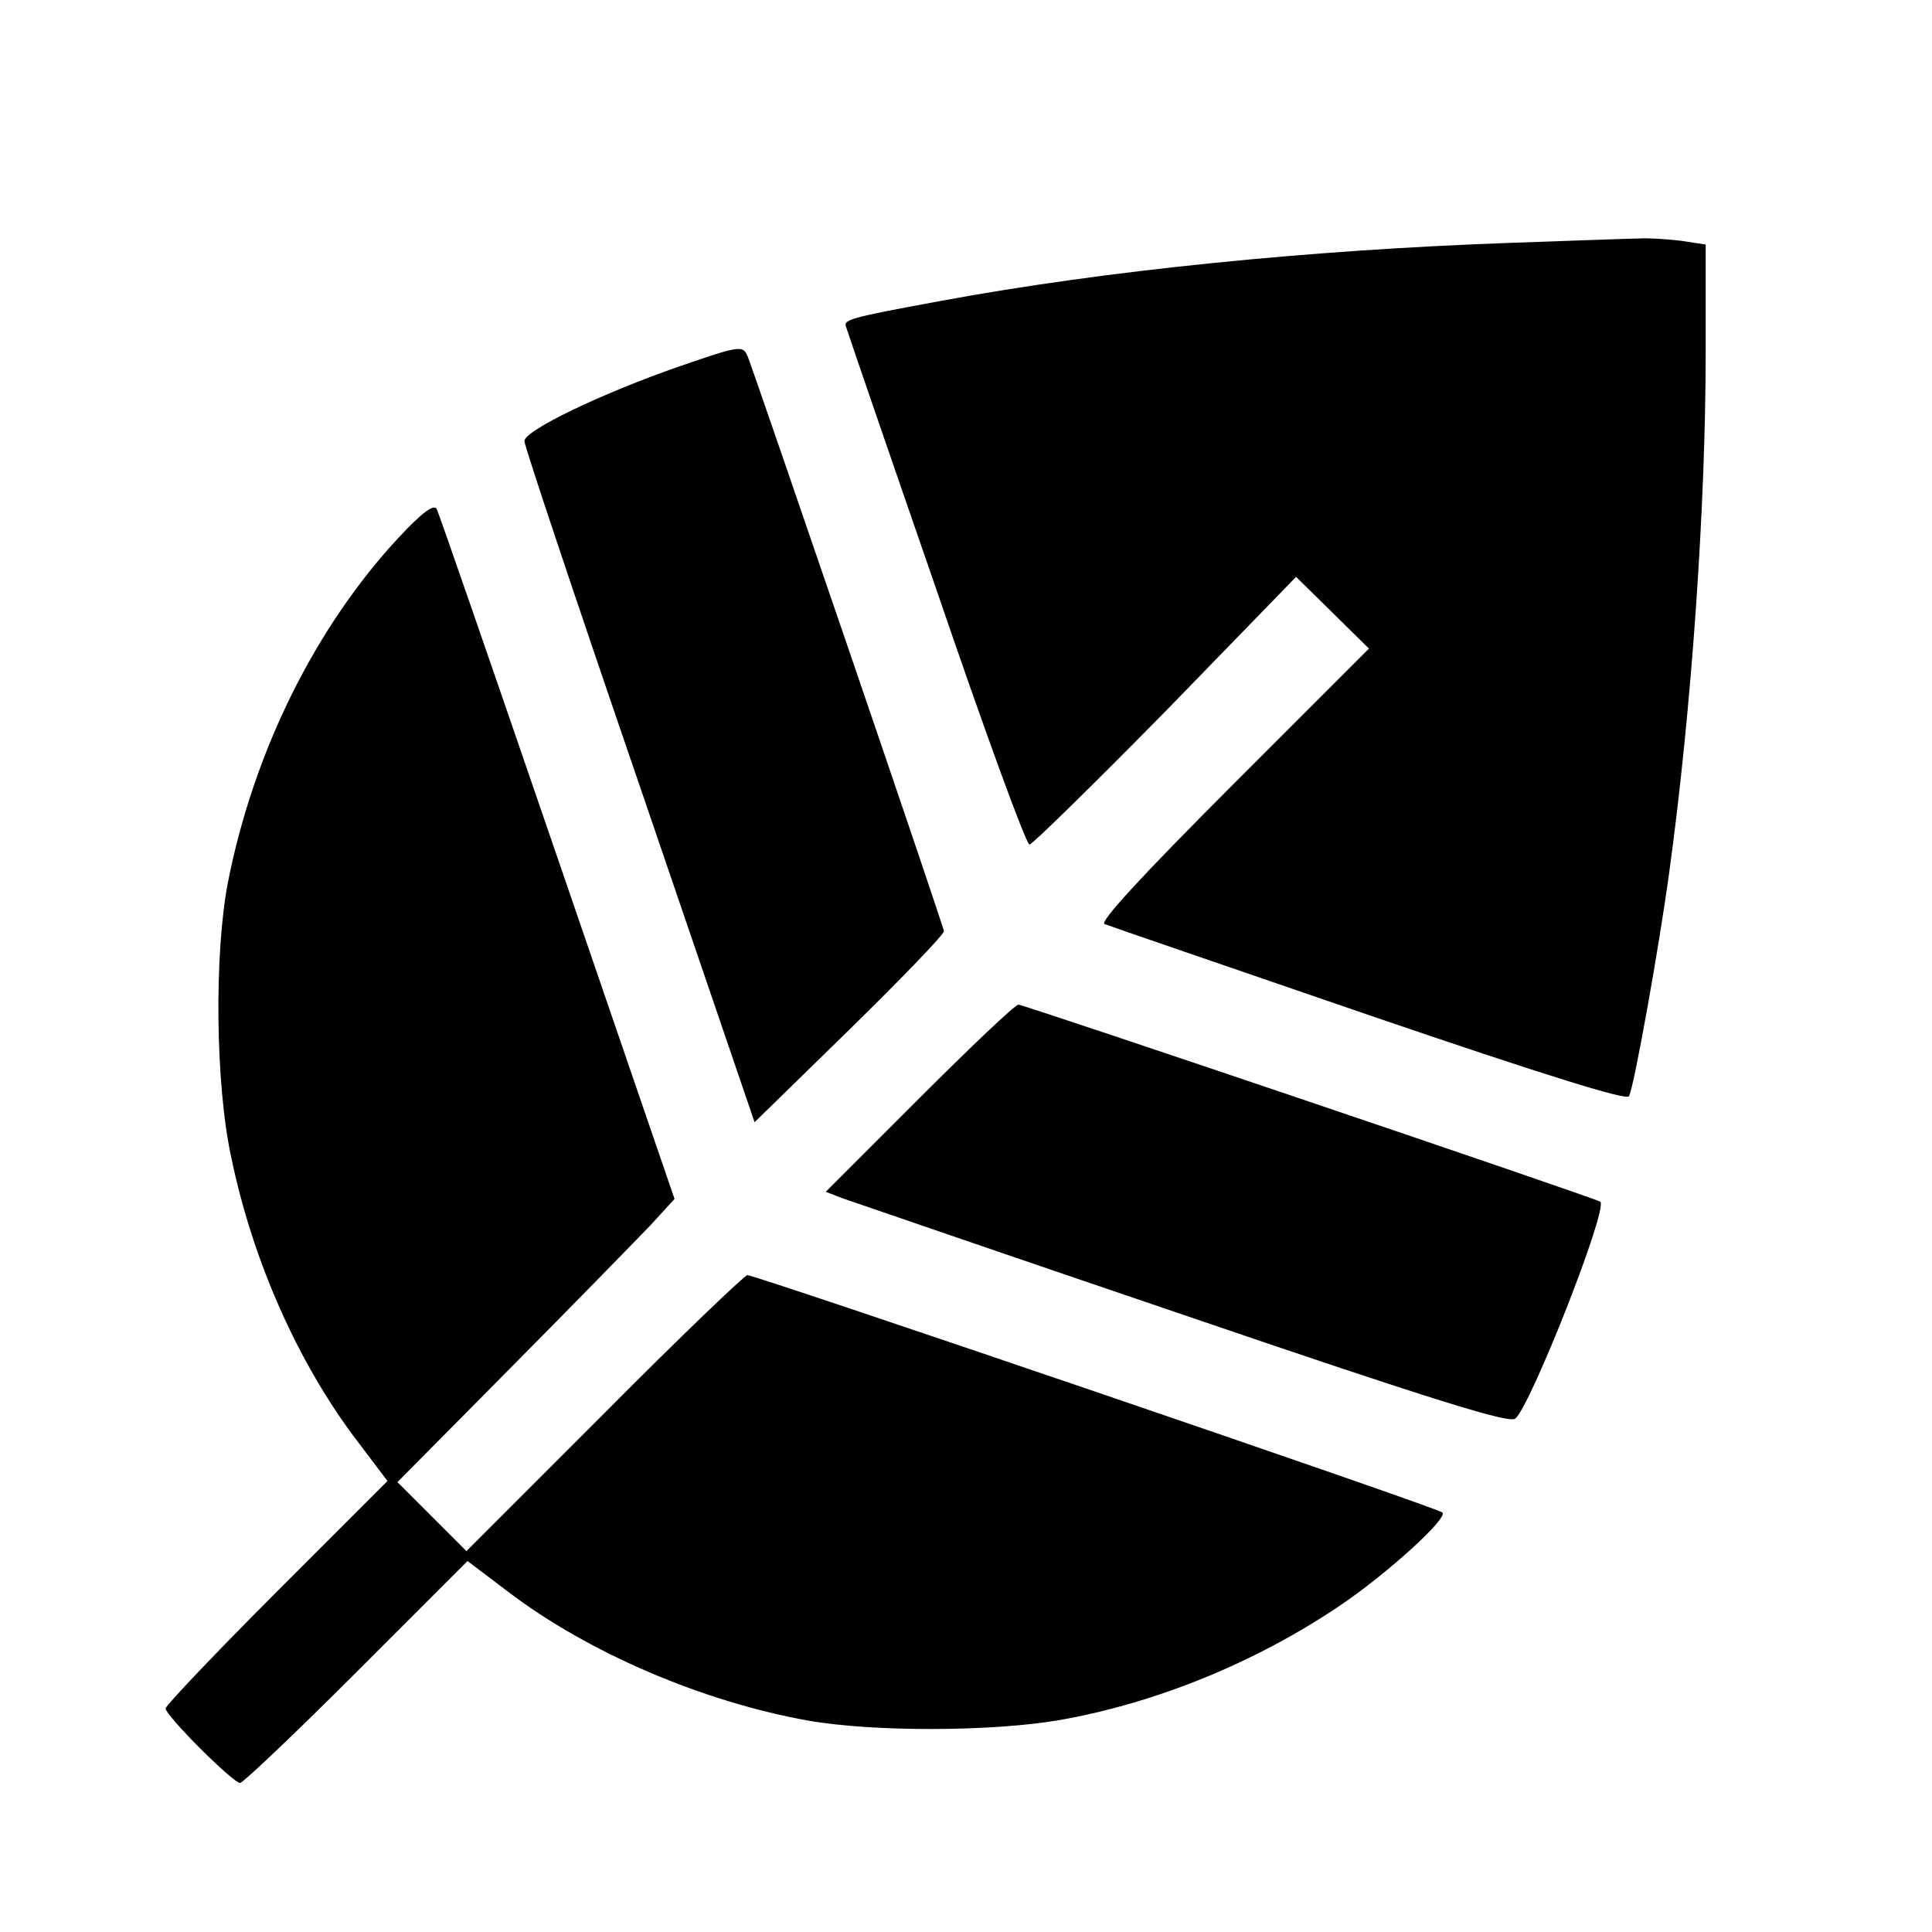
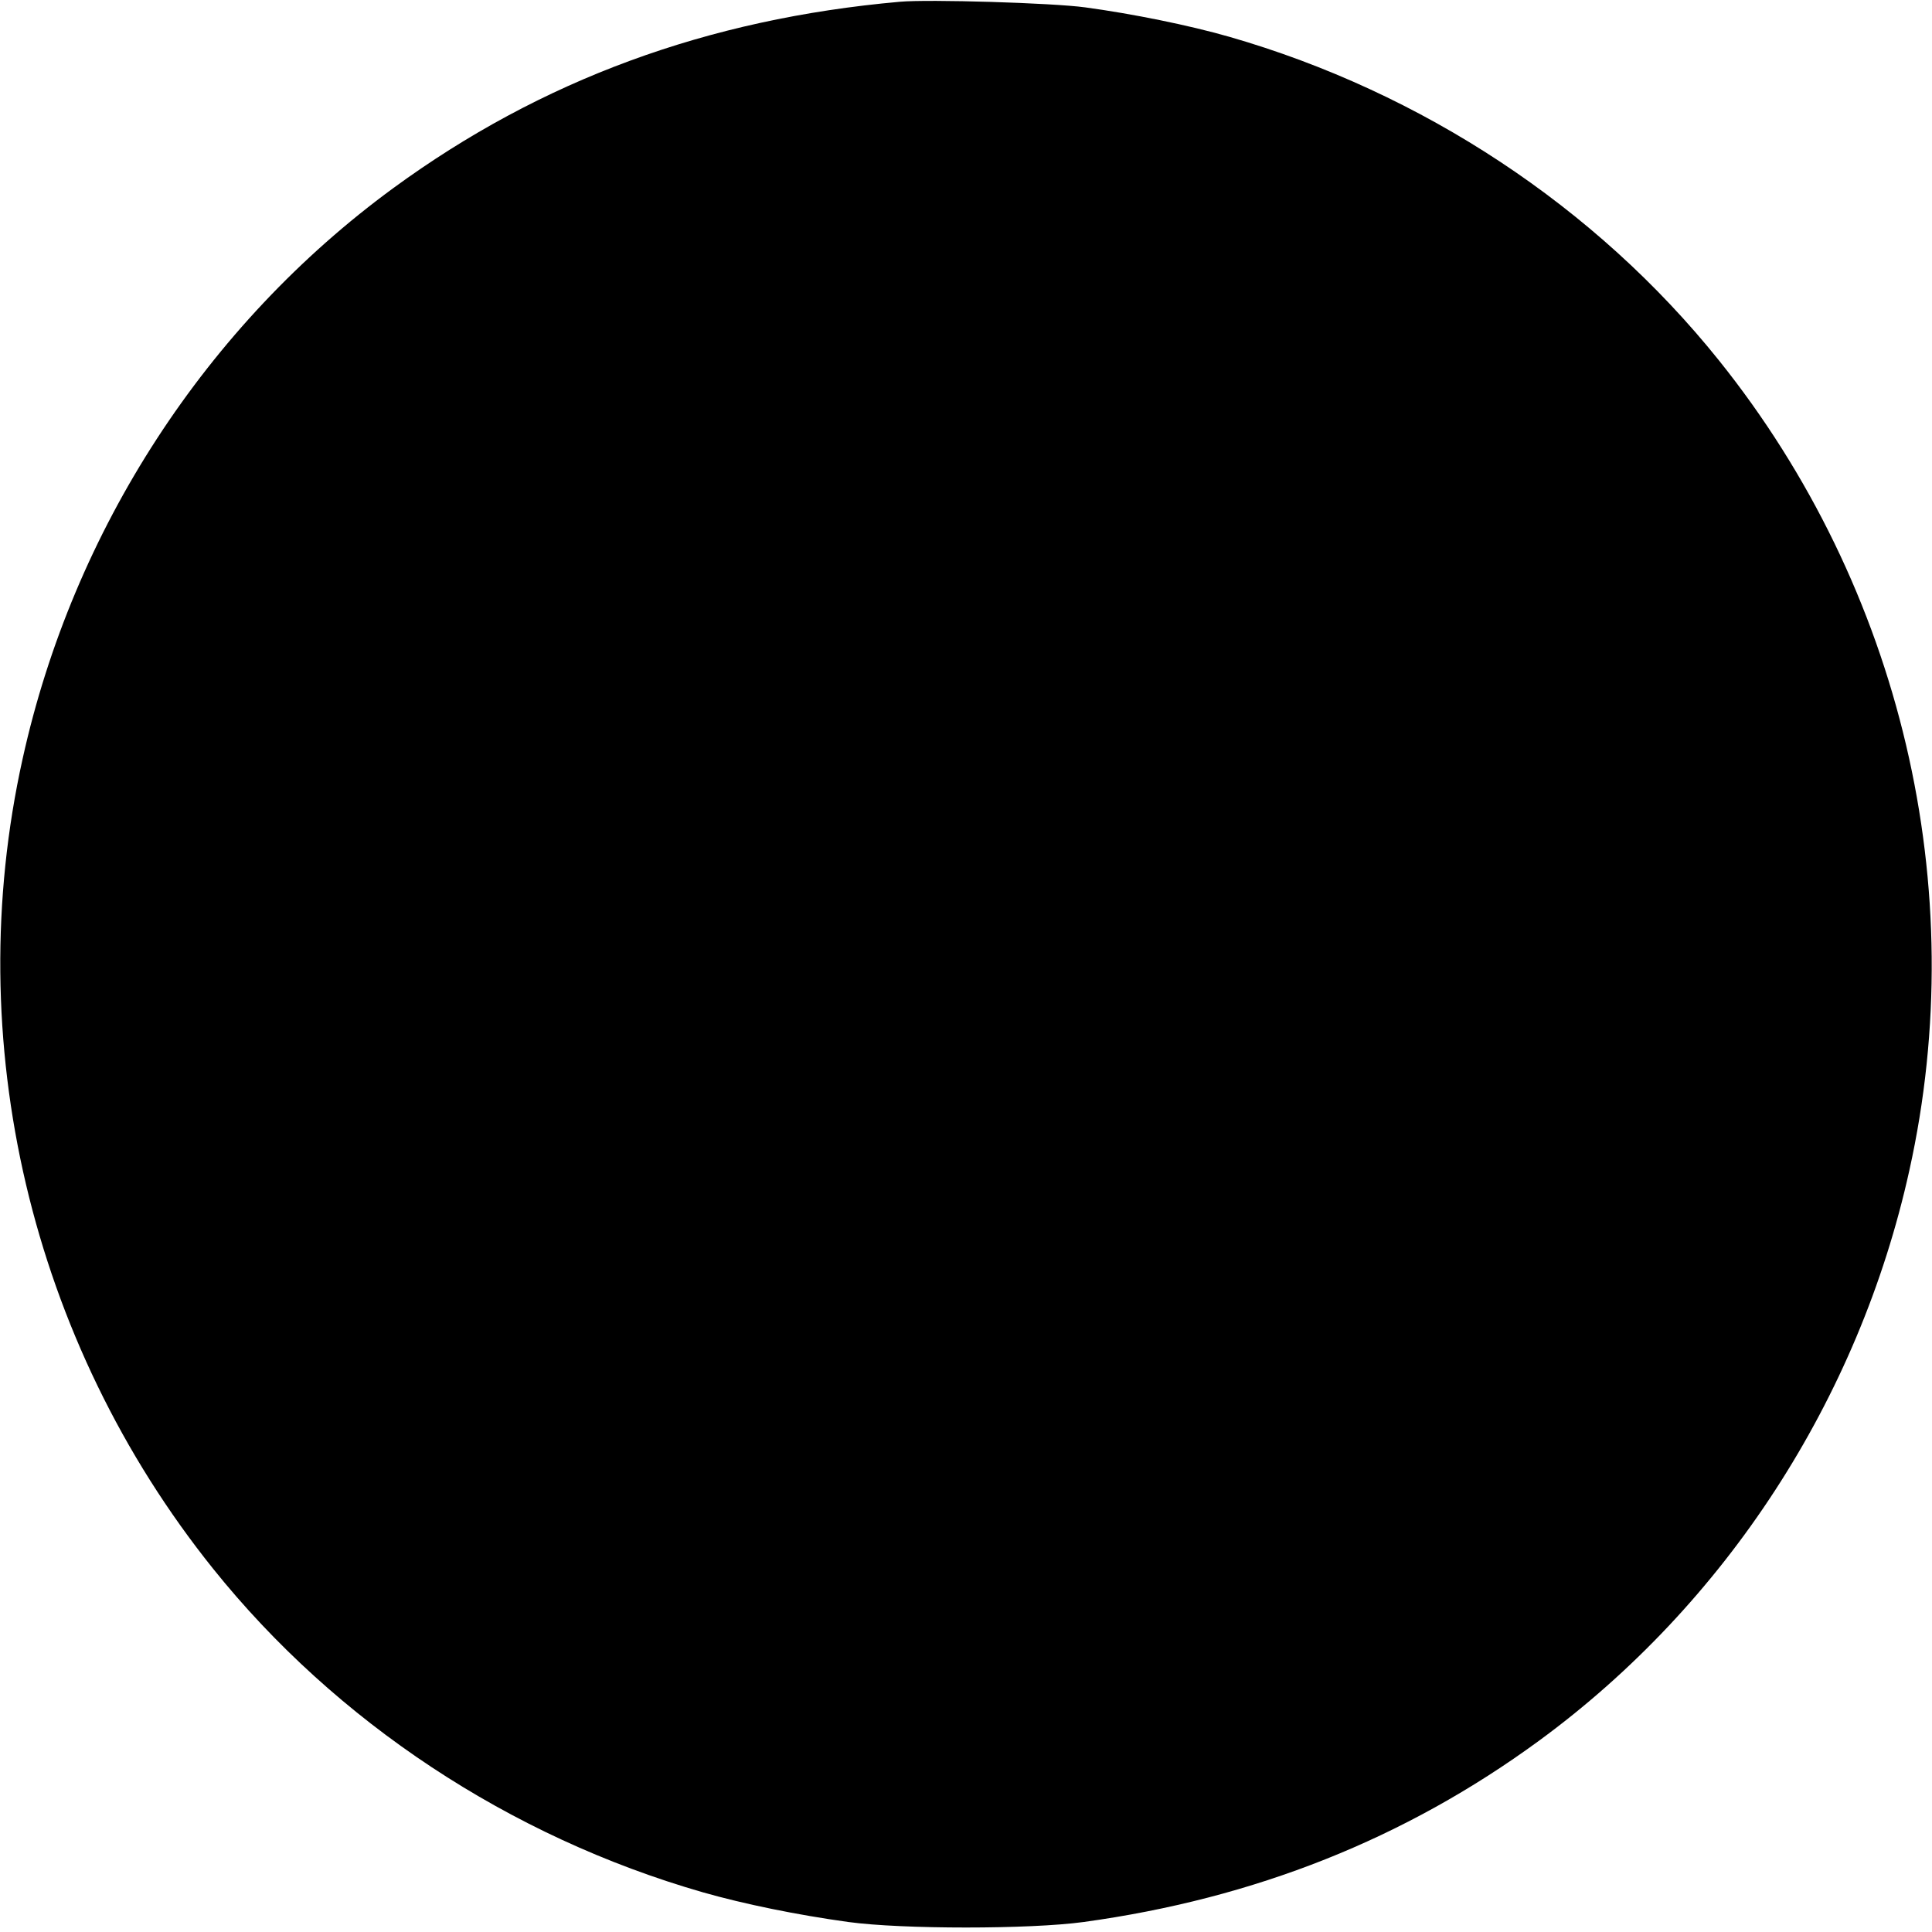
- <svg xmlns="http://www.w3.org/2000/svg" version="1.0" width="350pt" height="350pt" viewBox="0 0 350 350" preserveAspectRatio="xMidYMid meet">
-   <g transform="translate(0,350) scale(0.1,-0.1)" fill="#000000" stroke="none">
-     <path d="M2735 3060 c-365 -13 -732 -50 -1030 -105 -168 -31 -178 -34 -172 -48 2 -7 75 -220 163 -474 87 -255 163 -463 169 -463 5 0 116 109 247 242 l236 243 66 -65 66 -65 -247 -247 c-166 -166 -242 -249 -232 -252 7 -3 223 -77 479 -165 316 -108 467 -155 471 -147 9 15 55 273 73 406 40 291 66 660 66 941 l0 196 -46 7 c-26 3 -59 5 -73 4 -14 0 -120 -4 -236 -8z" />
-     <path d="M1230 2836 c-141 -49 -280 -116 -280 -135 0 -9 94 -290 209 -625 l208 -609 172 168 c94 92 171 172 171 178 0 8 -334 984 -355 1040 -9 22 -12 22 -125 -17z" />
-     <path d="M723 2527 c-151 -162 -263 -387 -310 -625 -25 -129 -23 -366 6 -499 39 -188 121 -372 227 -512 l56 -74 -201 -201 c-111 -111 -201 -206 -201 -211 0 -13 122 -135 135 -135 5 0 100 90 211 201 l201 201 74 -56 c146 -111 353 -199 543 -233 120 -21 334 -20 456 1 175 31 354 104 507 207 86 58 197 159 186 169 -9 9 -1244 430 -1259 430 -5 0 -122 -112 -259 -250 l-250 -250 -62 62 -63 63 208 210 c114 115 227 231 251 256 l43 47 -212 618 c-117 341 -215 625 -219 632 -5 9 -26 -6 -68 -51z" />
-     <path d="M1665 1510 l-169 -169 28 -11 c15 -5 293 -101 617 -211 457 -156 593 -198 604 -189 28 23 169 381 154 393 -7 6 -1044 357 -1054 357 -6 0 -86 -76 -180 -170z" />
+ <svg xmlns="http://www.w3.org/2000/svg" version="1.0" width="657pt" height="657pt" viewBox="0 0 657 657" preserveAspectRatio="xMidYMid meet">
+   <g transform="translate(0,657) scale(0.1,-0.1)" fill="#000000" stroke="none">
+     <path d="M3060 6564 c-654 -58 -1220 -266 -1723 -634 -635 -465 -1088 -1161 -1260 -1940 -213 -959 27 -1981 648 -2755 418 -521 1008 -911 1665 -1100 140 -40 321 -77 495 -101 183 -25 617 -25 800 0 582 80 1093 283 1548 616 635 465 1088 1161 1260 1940 213 959 -27 1981 -648 2755 -418 521 -1008 911 -1665 1100 -136 39 -328 78 -490 100 -110 15 -532 28 -630 19z" />
  </g>
</svg>
